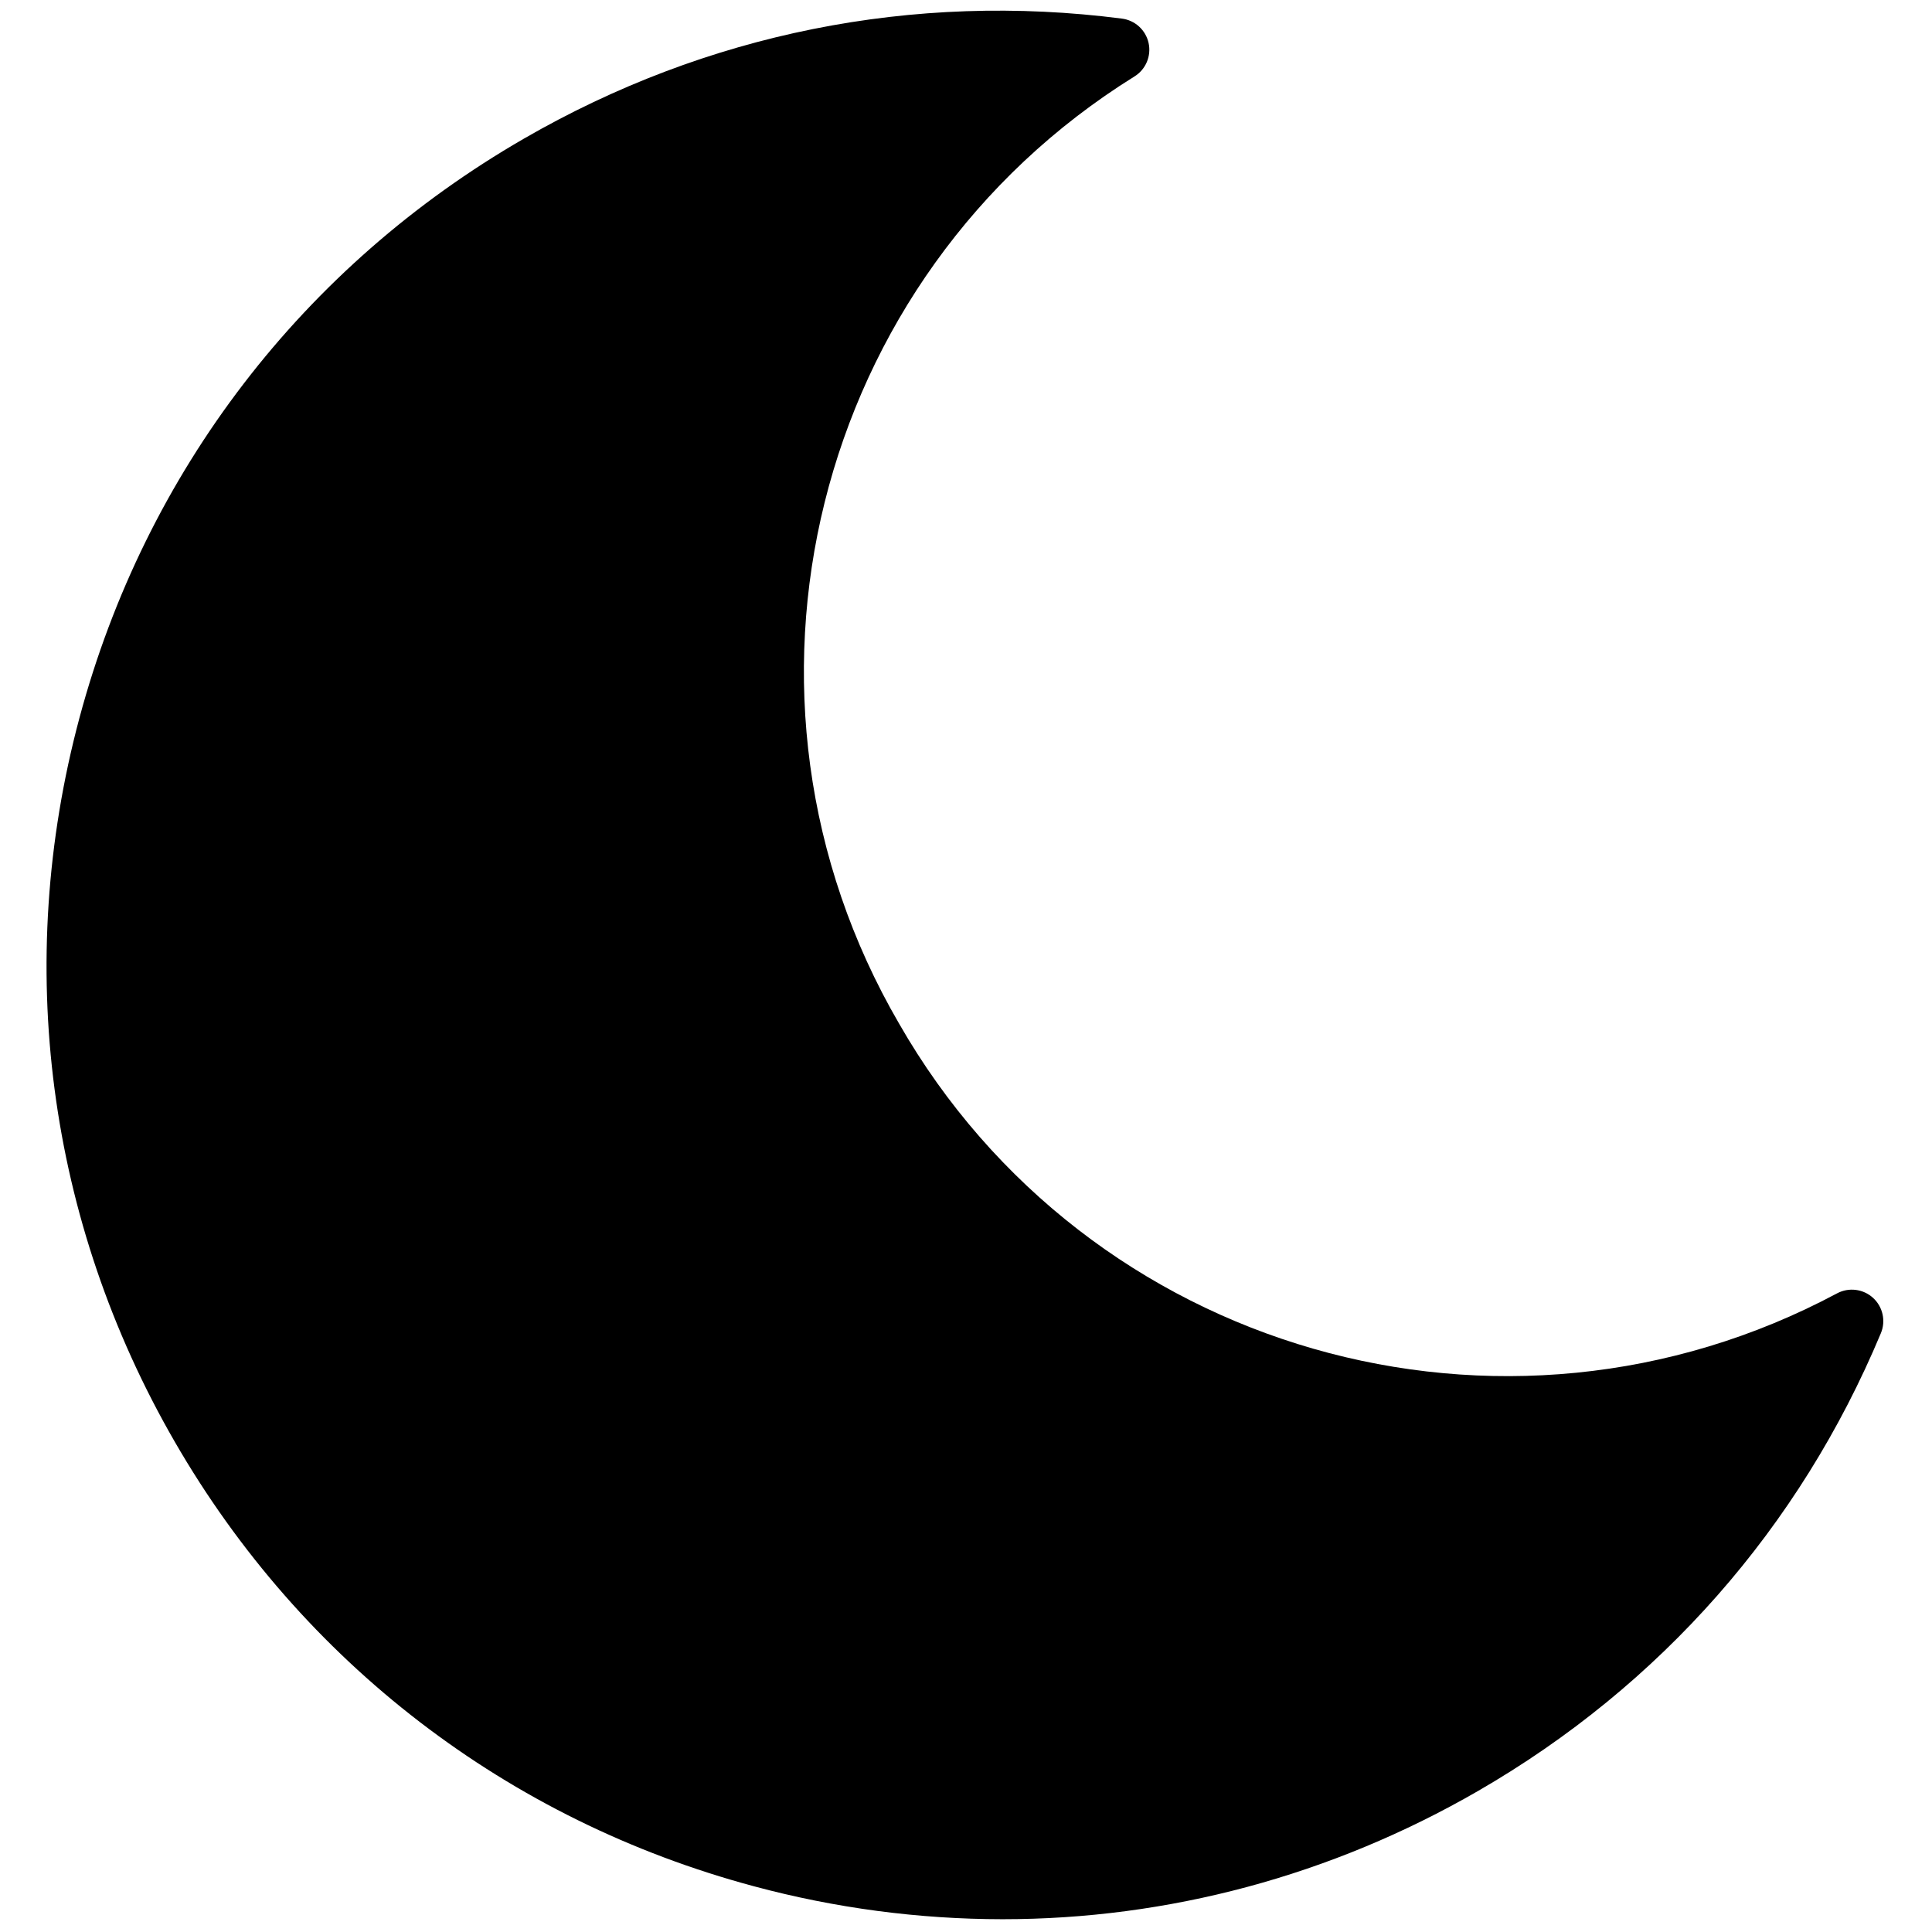
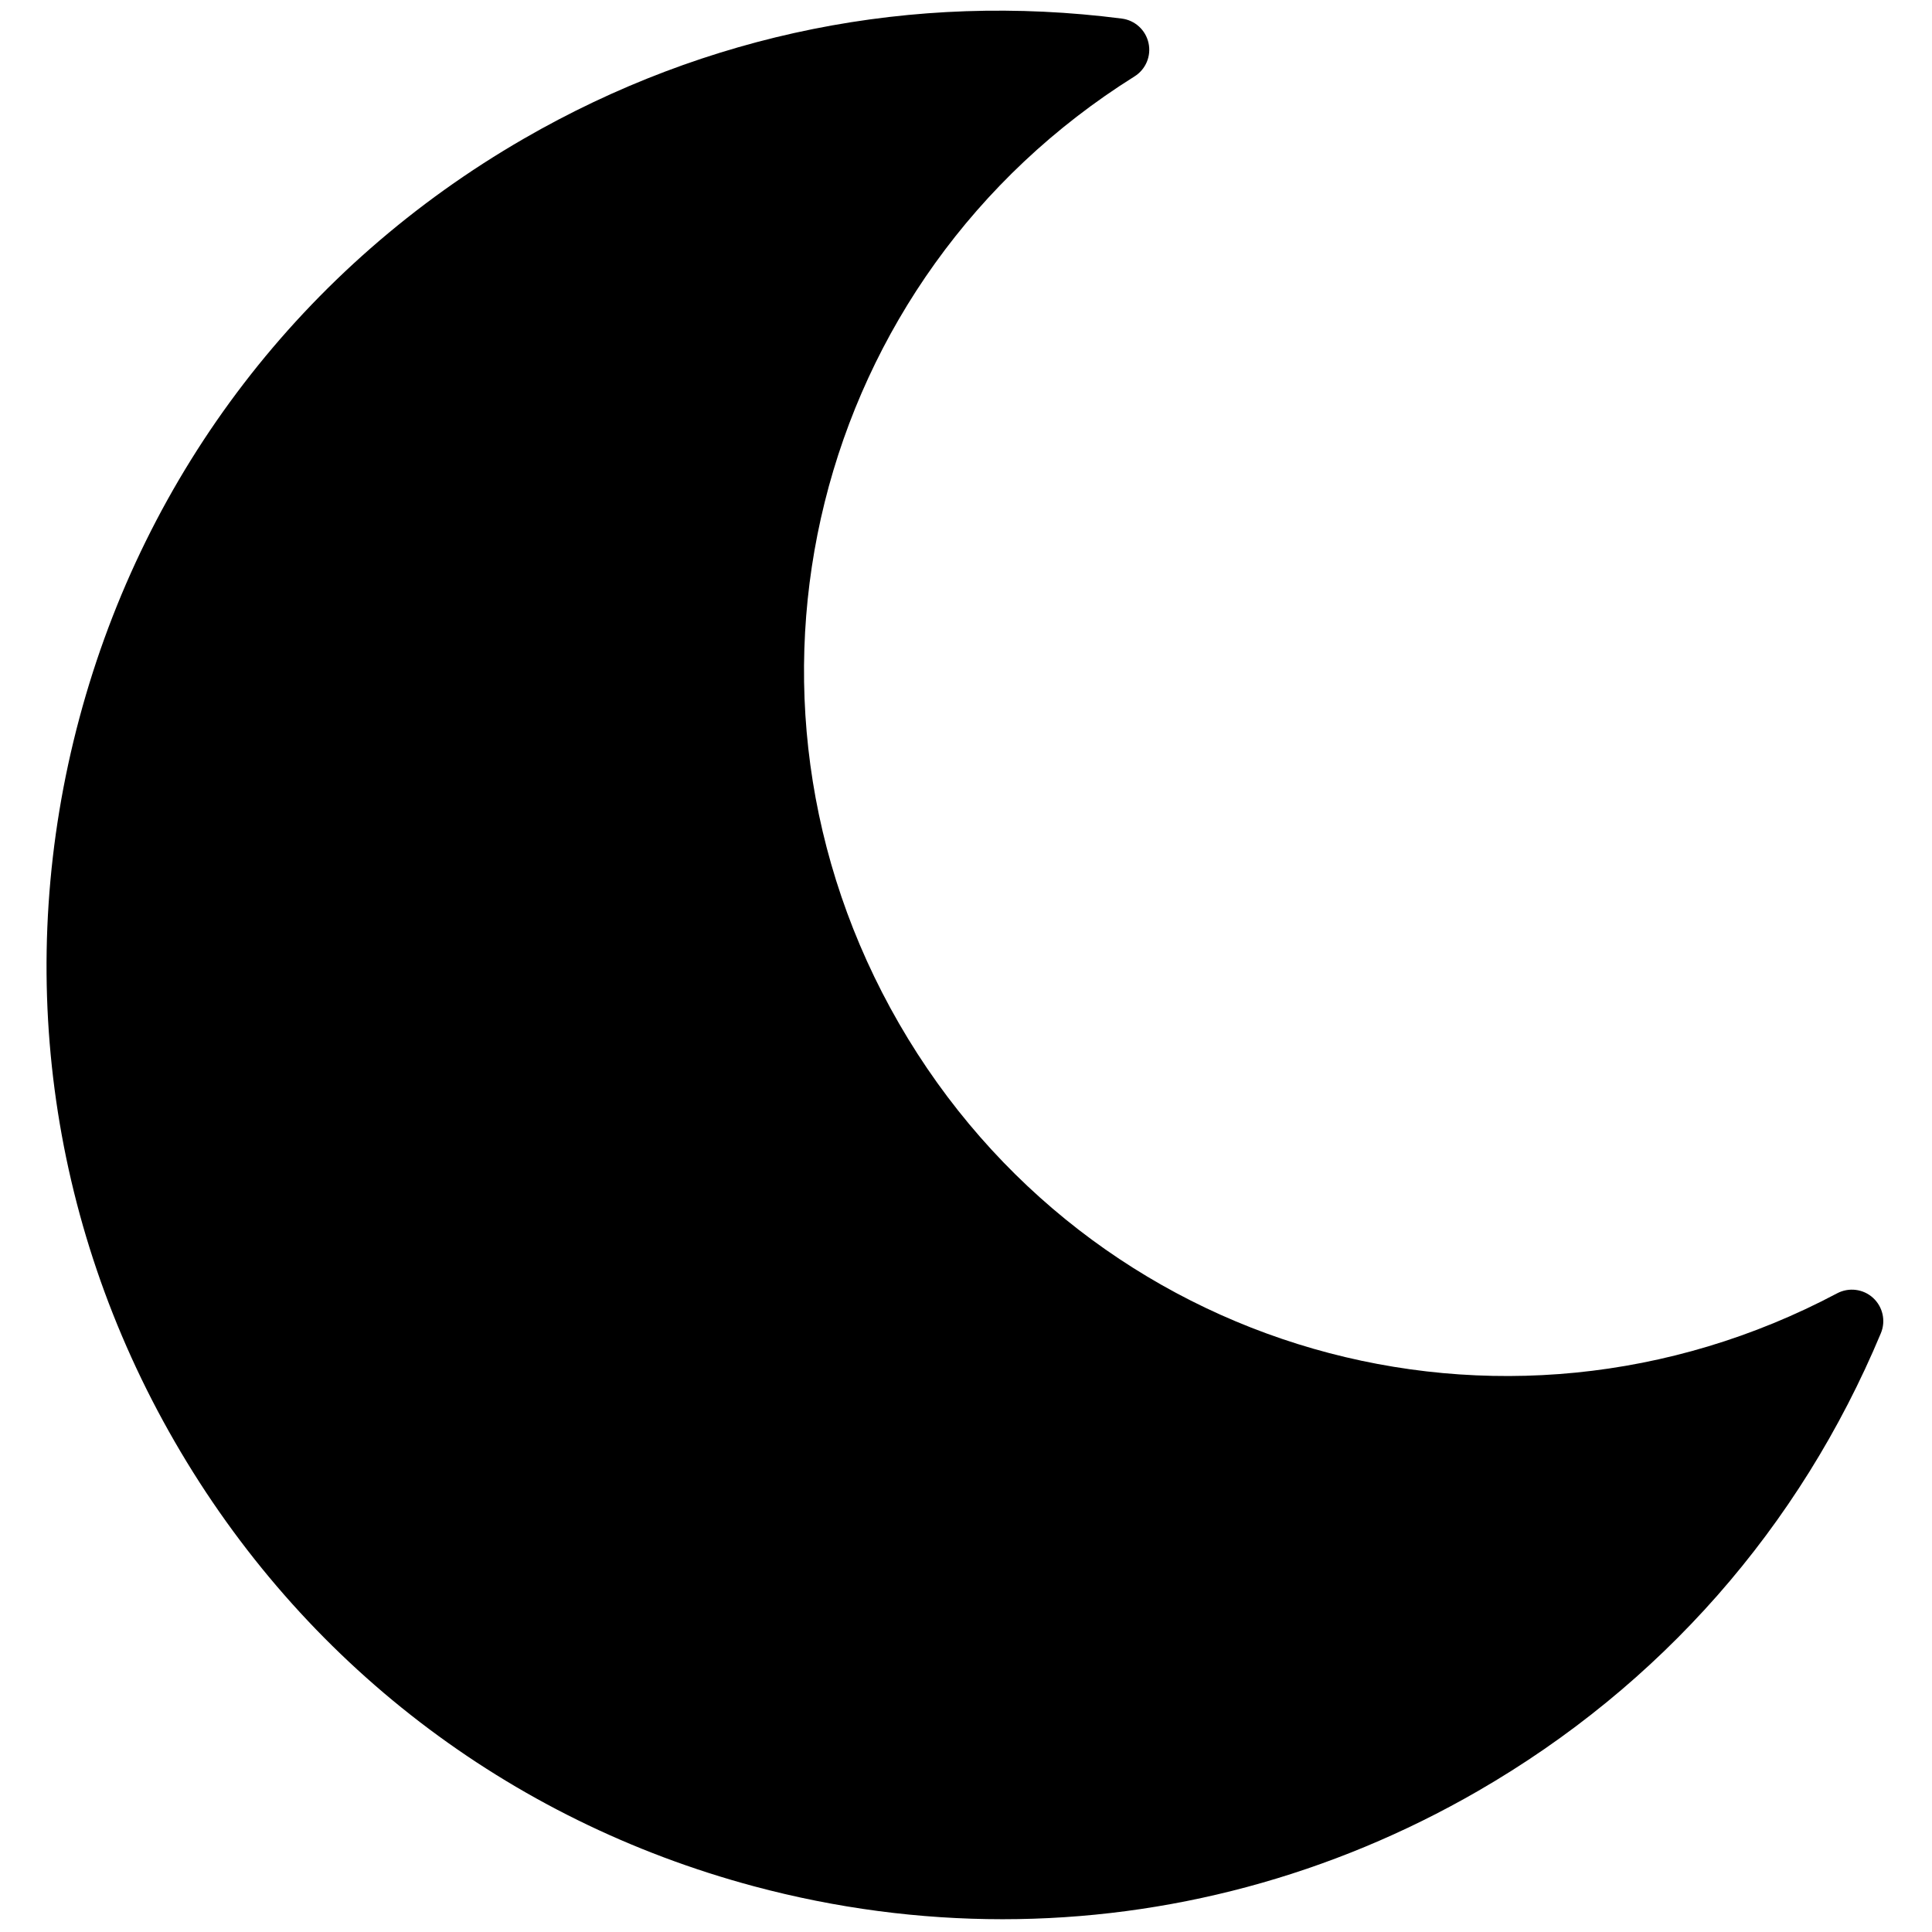
- <svg xmlns="http://www.w3.org/2000/svg" width="256" height="256" xml:space="preserve">
-   <g style="stroke:none;stroke-width:0;stroke-dasharray:none;stroke-linecap:butt;stroke-linejoin:miter;stroke-miterlimit:10;fill:none;fill-rule:nonzero;opacity:1">
-     <path d="M87.823 60.7a1.485 1.485 0 0 0-1.695-.214 33.03 33.03 0 0 1-44.232-12.718A33.03 33.03 0 0 1 52.997 3.103a1.481 1.481 0 0 0-.598-2.727c-9.843-1.265-19.59.692-28.193 5.66C13.8 12.041 6.356 21.743 3.246 33.35S1.732 57.08 7.741 67.487c6.008 10.407 15.709 17.851 27.316 20.961A45.26 45.26 0 0 0 46.774 90c7.795 0 15.489-2.044 22.42-6.046 8.601-4.966 15.171-12.43 18.997-21.586a1.484 1.484 0 0 0-.368-1.668z" style="stroke:none;stroke-width:1;stroke-dasharray:none;stroke-linecap:butt;stroke-linejoin:miter;stroke-miterlimit:10;fill:currentColor;fill-rule:nonzero;opacity:1" transform="matrix(2.81 0 0 2.81 1.407 1.407)" />
+ <svg xmlns="http://www.w3.org/2000/svg" version="1.1" width="256" height="256" viewBox="0 0 256 256" xml:space="preserve">
+   <defs>
+ </defs>
+   <g style="stroke: none; stroke-width: 0; stroke-dasharray: none; stroke-linecap: butt; stroke-linejoin: miter; stroke-miterlimit: 10; fill: none; fill-rule: nonzero; opacity: 1;" transform="translate(1.406593 1.406593) scale(2.81 2.81)">
+     <path d="M 87.823 60.7 c -0.463 -0.423 -1.142 -0.506 -1.695 -0.214 c -15.834 8.398 -35.266 2.812 -44.232 -12.718 c -8.966 -15.53 -4.09 -35.149 11.101 -44.665 c 0.531 -0.332 0.796 -0.963 0.661 -1.574 c -0.134 -0.612 -0.638 -1.074 -1.259 -1.153 c -9.843 -1.265 -19.59 0.692 -28.193 5.66 C 13.8 12.041 6.356 21.743 3.246 33.35 S 1.732 57.08 7.741 67.487 c 6.008 10.407 15.709 17.851 27.316 20.961 C 38.933 89.486 42.866 90 46.774 90 c 7.795 0 15.489 -2.044 22.42 -6.046 c 8.601 -4.966 15.171 -12.43 18.997 -21.586 C 88.433 61.79 88.285 61.123 87.823 60.7 z" style="stroke: none; stroke-width: 1; stroke-dasharray: none; stroke-linecap: butt; stroke-linejoin: miter; stroke-miterlimit: 10; fill: currentColor; fill-rule: nonzero; opacity: 1;" transform=" matrix(1 0 0 1 0 0) " stroke-linecap="round" />
  </g>
</svg>
